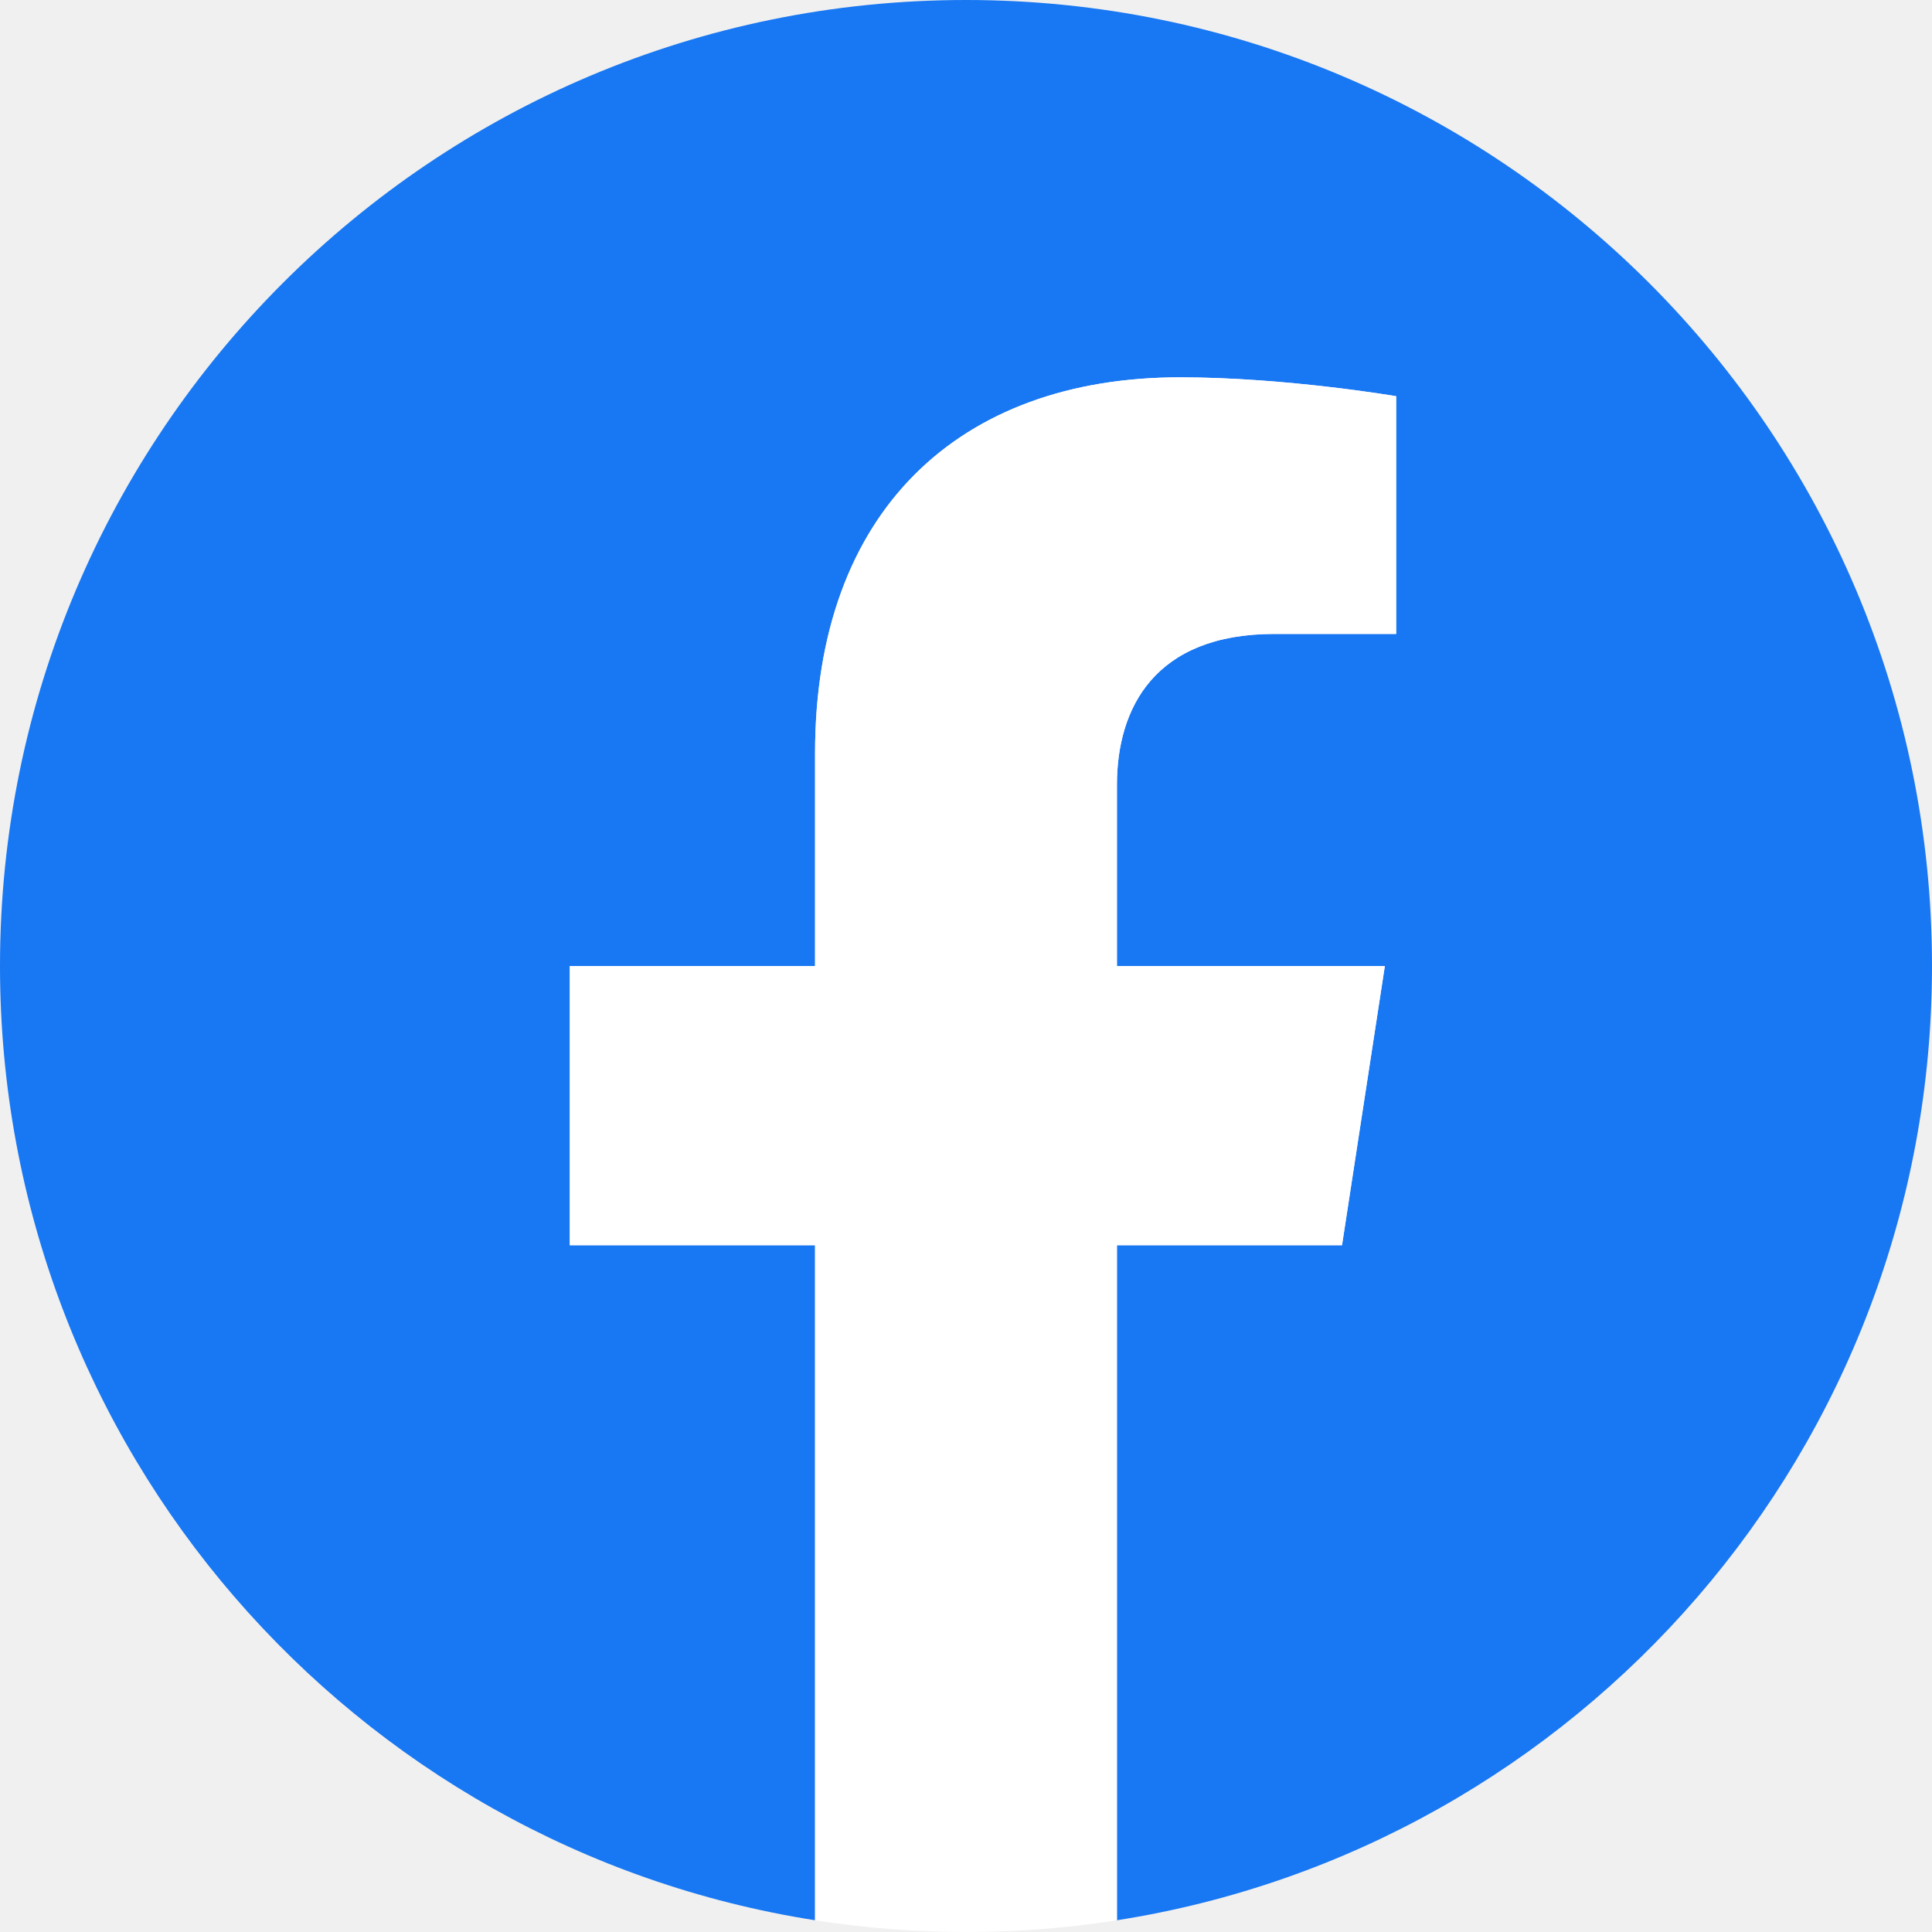
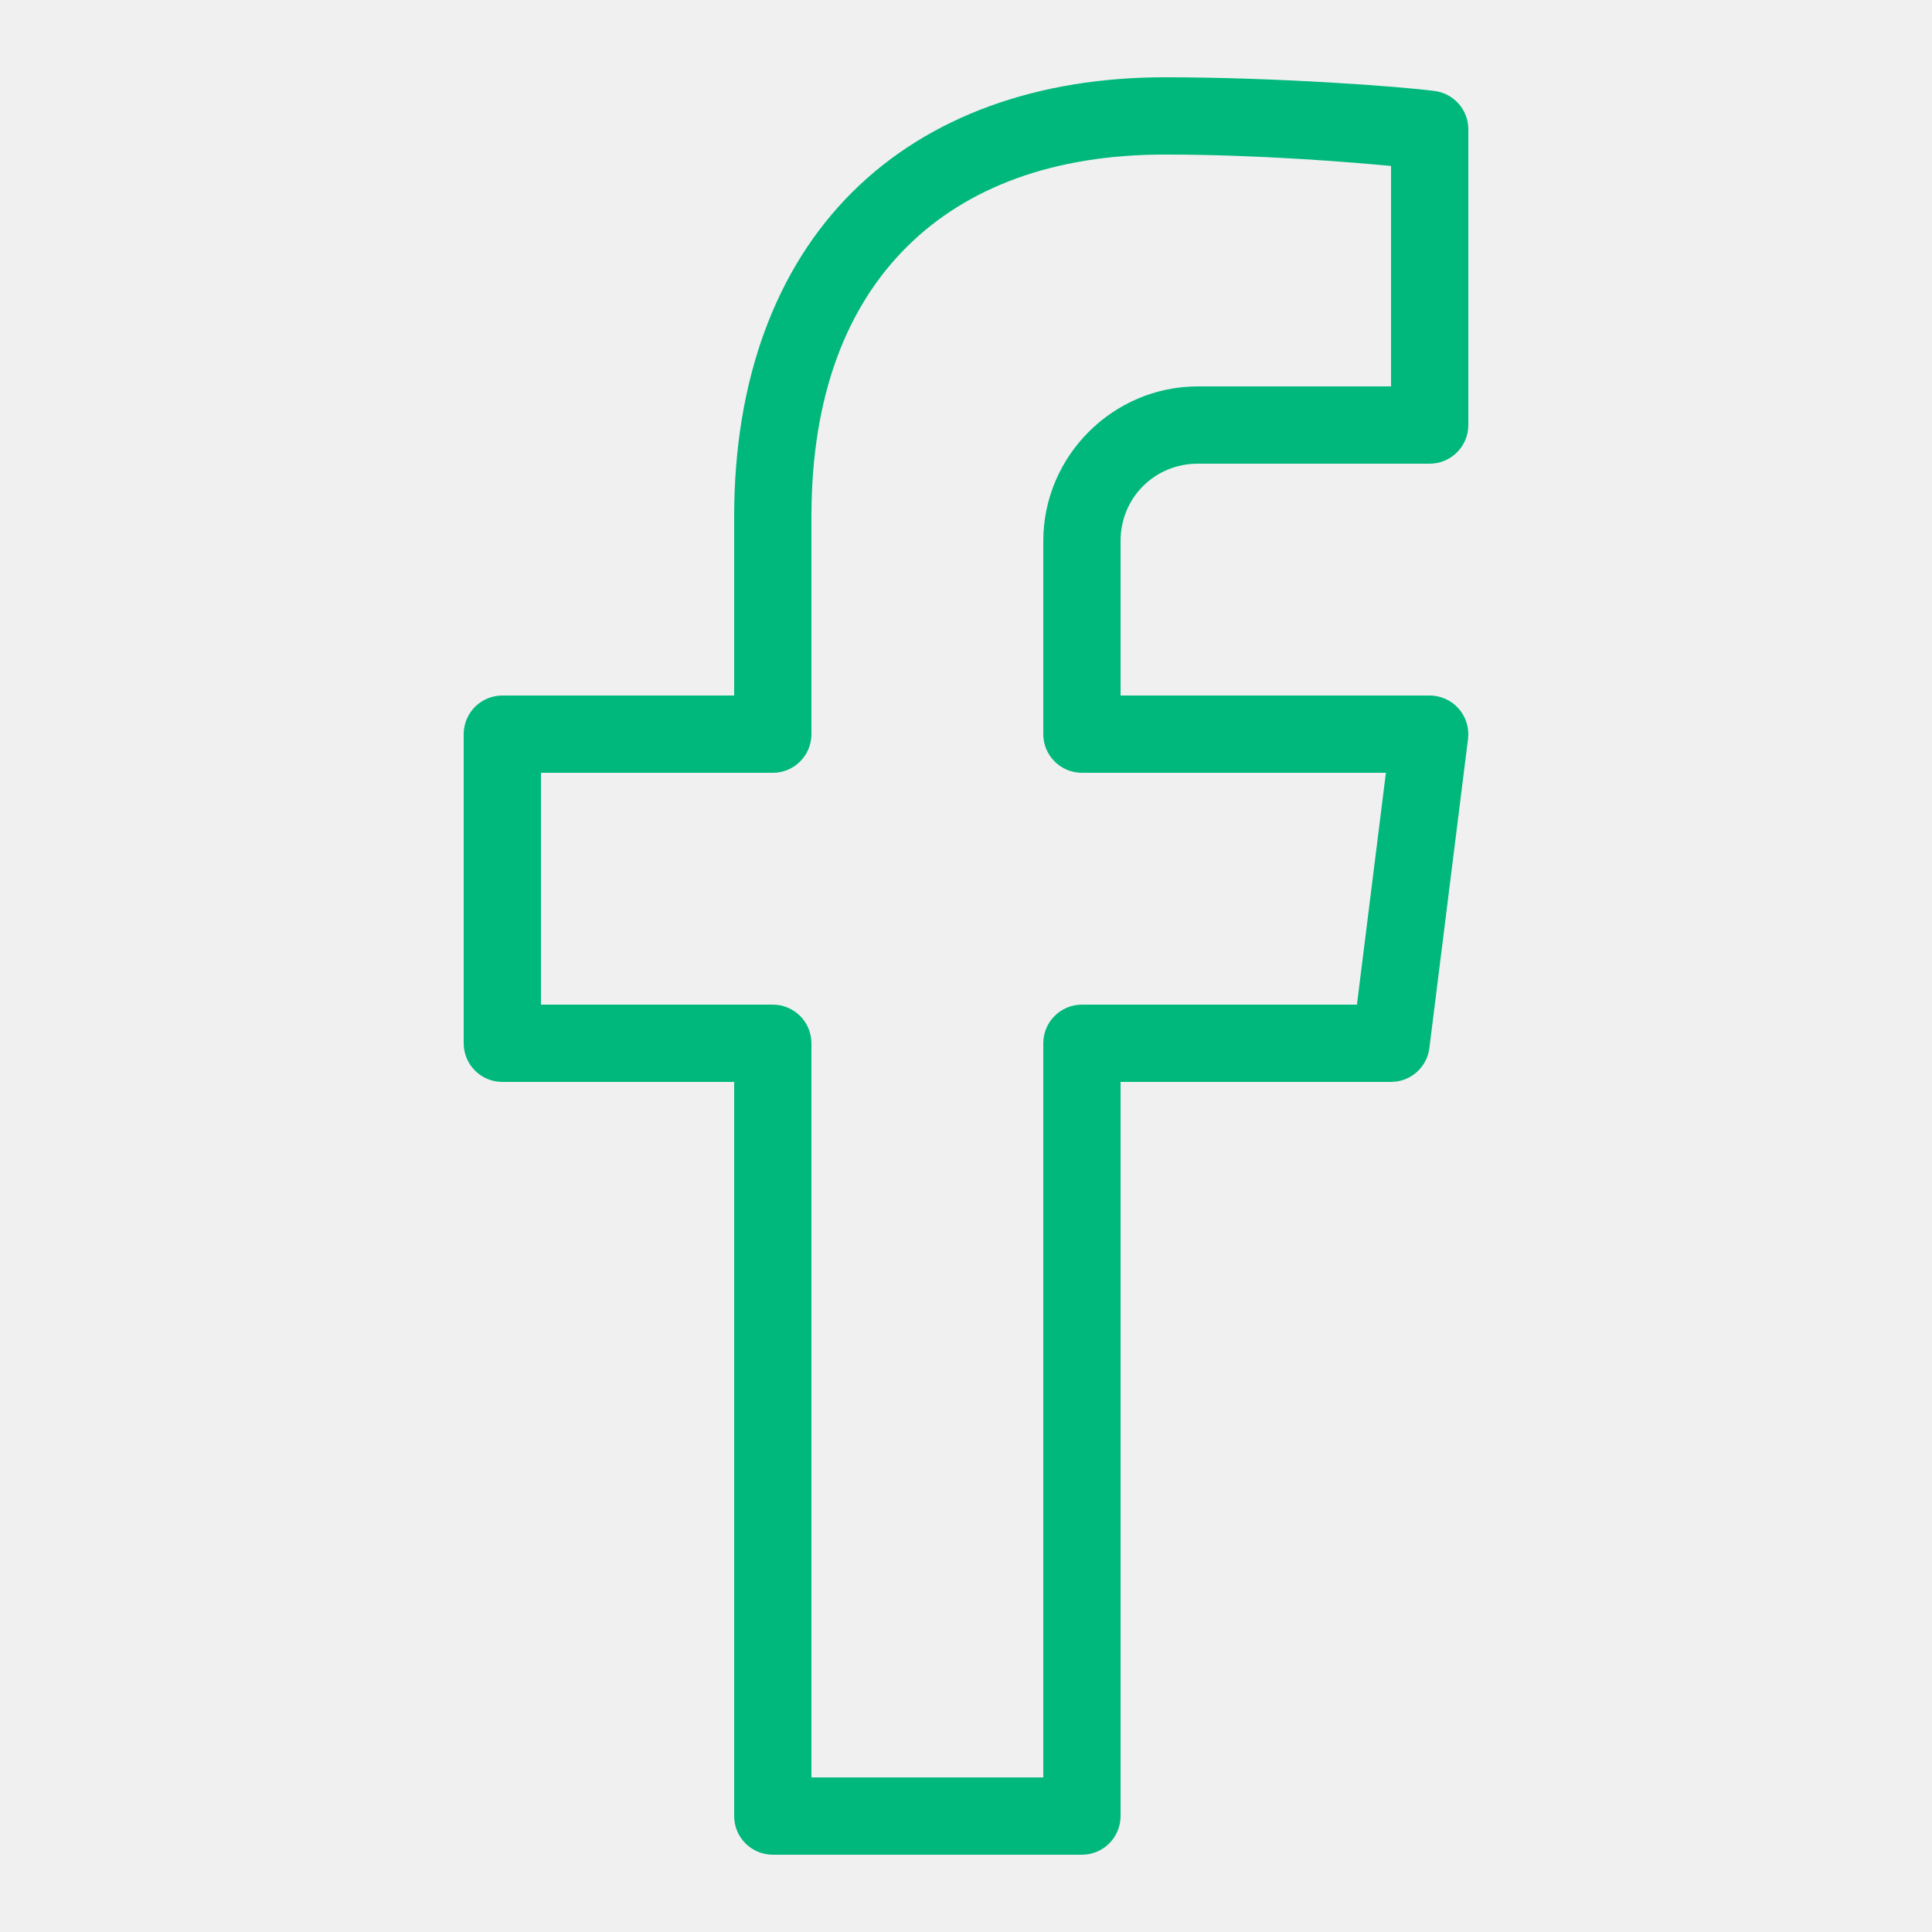
- <svg xmlns="http://www.w3.org/2000/svg" width="40" height="40" viewBox="0 0 40 40" fill="none">
-   <g id="logos:facebook" clip-path="url(#clip0_1225_6445)">
-     <path id="Vector" d="M40 20C40 8.954 31.046 0 20 0C8.954 0 0 8.954 0 20C0 29.983 7.314 38.257 16.875 39.757V25.781H11.797V20H16.875V15.594C16.875 10.581 19.861 7.812 24.429 7.812C26.617 7.812 28.906 8.203 28.906 8.203V13.125H26.384C23.9 13.125 23.125 14.667 23.125 16.248V20H28.672L27.785 25.781H23.125V39.757C32.686 38.257 40 29.983 40 20Z" fill="#1877F2" />
-     <path id="Vector_2" d="M27.785 25.781L28.672 20H23.125V16.248C23.125 14.667 23.9 13.125 26.384 13.125H28.906V8.203C28.906 8.203 26.617 7.812 24.429 7.812C19.861 7.812 16.875 10.581 16.875 15.594V20H11.797V25.781H16.875V39.757C17.909 39.919 18.954 40 20 40C21.046 40 22.091 39.919 23.125 39.757V25.781H27.785Z" fill="white" />
-   </g>
-   <defs>
-     <clipPath id="clip0_1225_6445">
-       <rect width="40" height="40" fill="white" />
-     </clipPath>
-   </defs>
+ <svg xmlns="http://www.w3.org/2000/svg" fill="#00b87c" viewBox="0 0 50 50" width="50px" height="50px">
+   <path d="M 30.141 2 C 26.87 2 24.045 2.997 22.062 4.967 C 20.08 6.937 19 9.824 19 13.367 L 19 18 L 13 18 A 1 1 0 0 0 12 19 L 12 27 A 1 1 0 0 0 13 28 L 19 28 L 19 47 A 1 1 0 0 0 20 48 L 28 48 A 1 1 0 0 0 29 47 L 29 28 L 36 28 A 1 1 0 0 0 36.992 27.125 L 37.992 19.125 A 1 1 0 0 0 37 18 L 29 18 L 29 14 C 29 12.883 29.883 12 31 12 L 37 12 A 1 1 0 0 0 38 11 L 38 3.346 A 1 1 0 0 0 37.131 2.355 C 36.247 2.238 33.057 2 30.141 2 z M 30.141 4 C 32.578 4 34.935 4.195 36 4.295 L 36 10 L 31 10 C 28.803 10 27 11.803 27 14 L 27 19 A 1 1 0 0 0 28 20 L 35.867 20 L 35.117 26 L 28 26 A 1 1 0 0 0 27 27 L 27 46 L 21 46 L 21 27 A 1 1 0 0 0 20 26 L 14 26 L 14 20 L 20 20 A 1 1 0 0 0 21 19 L 21 13.367 C 21 10.223 21.92 7.927 23.473 6.385 C 25.025 4.843 27.27 4 30.141 4 z" />
</svg>
